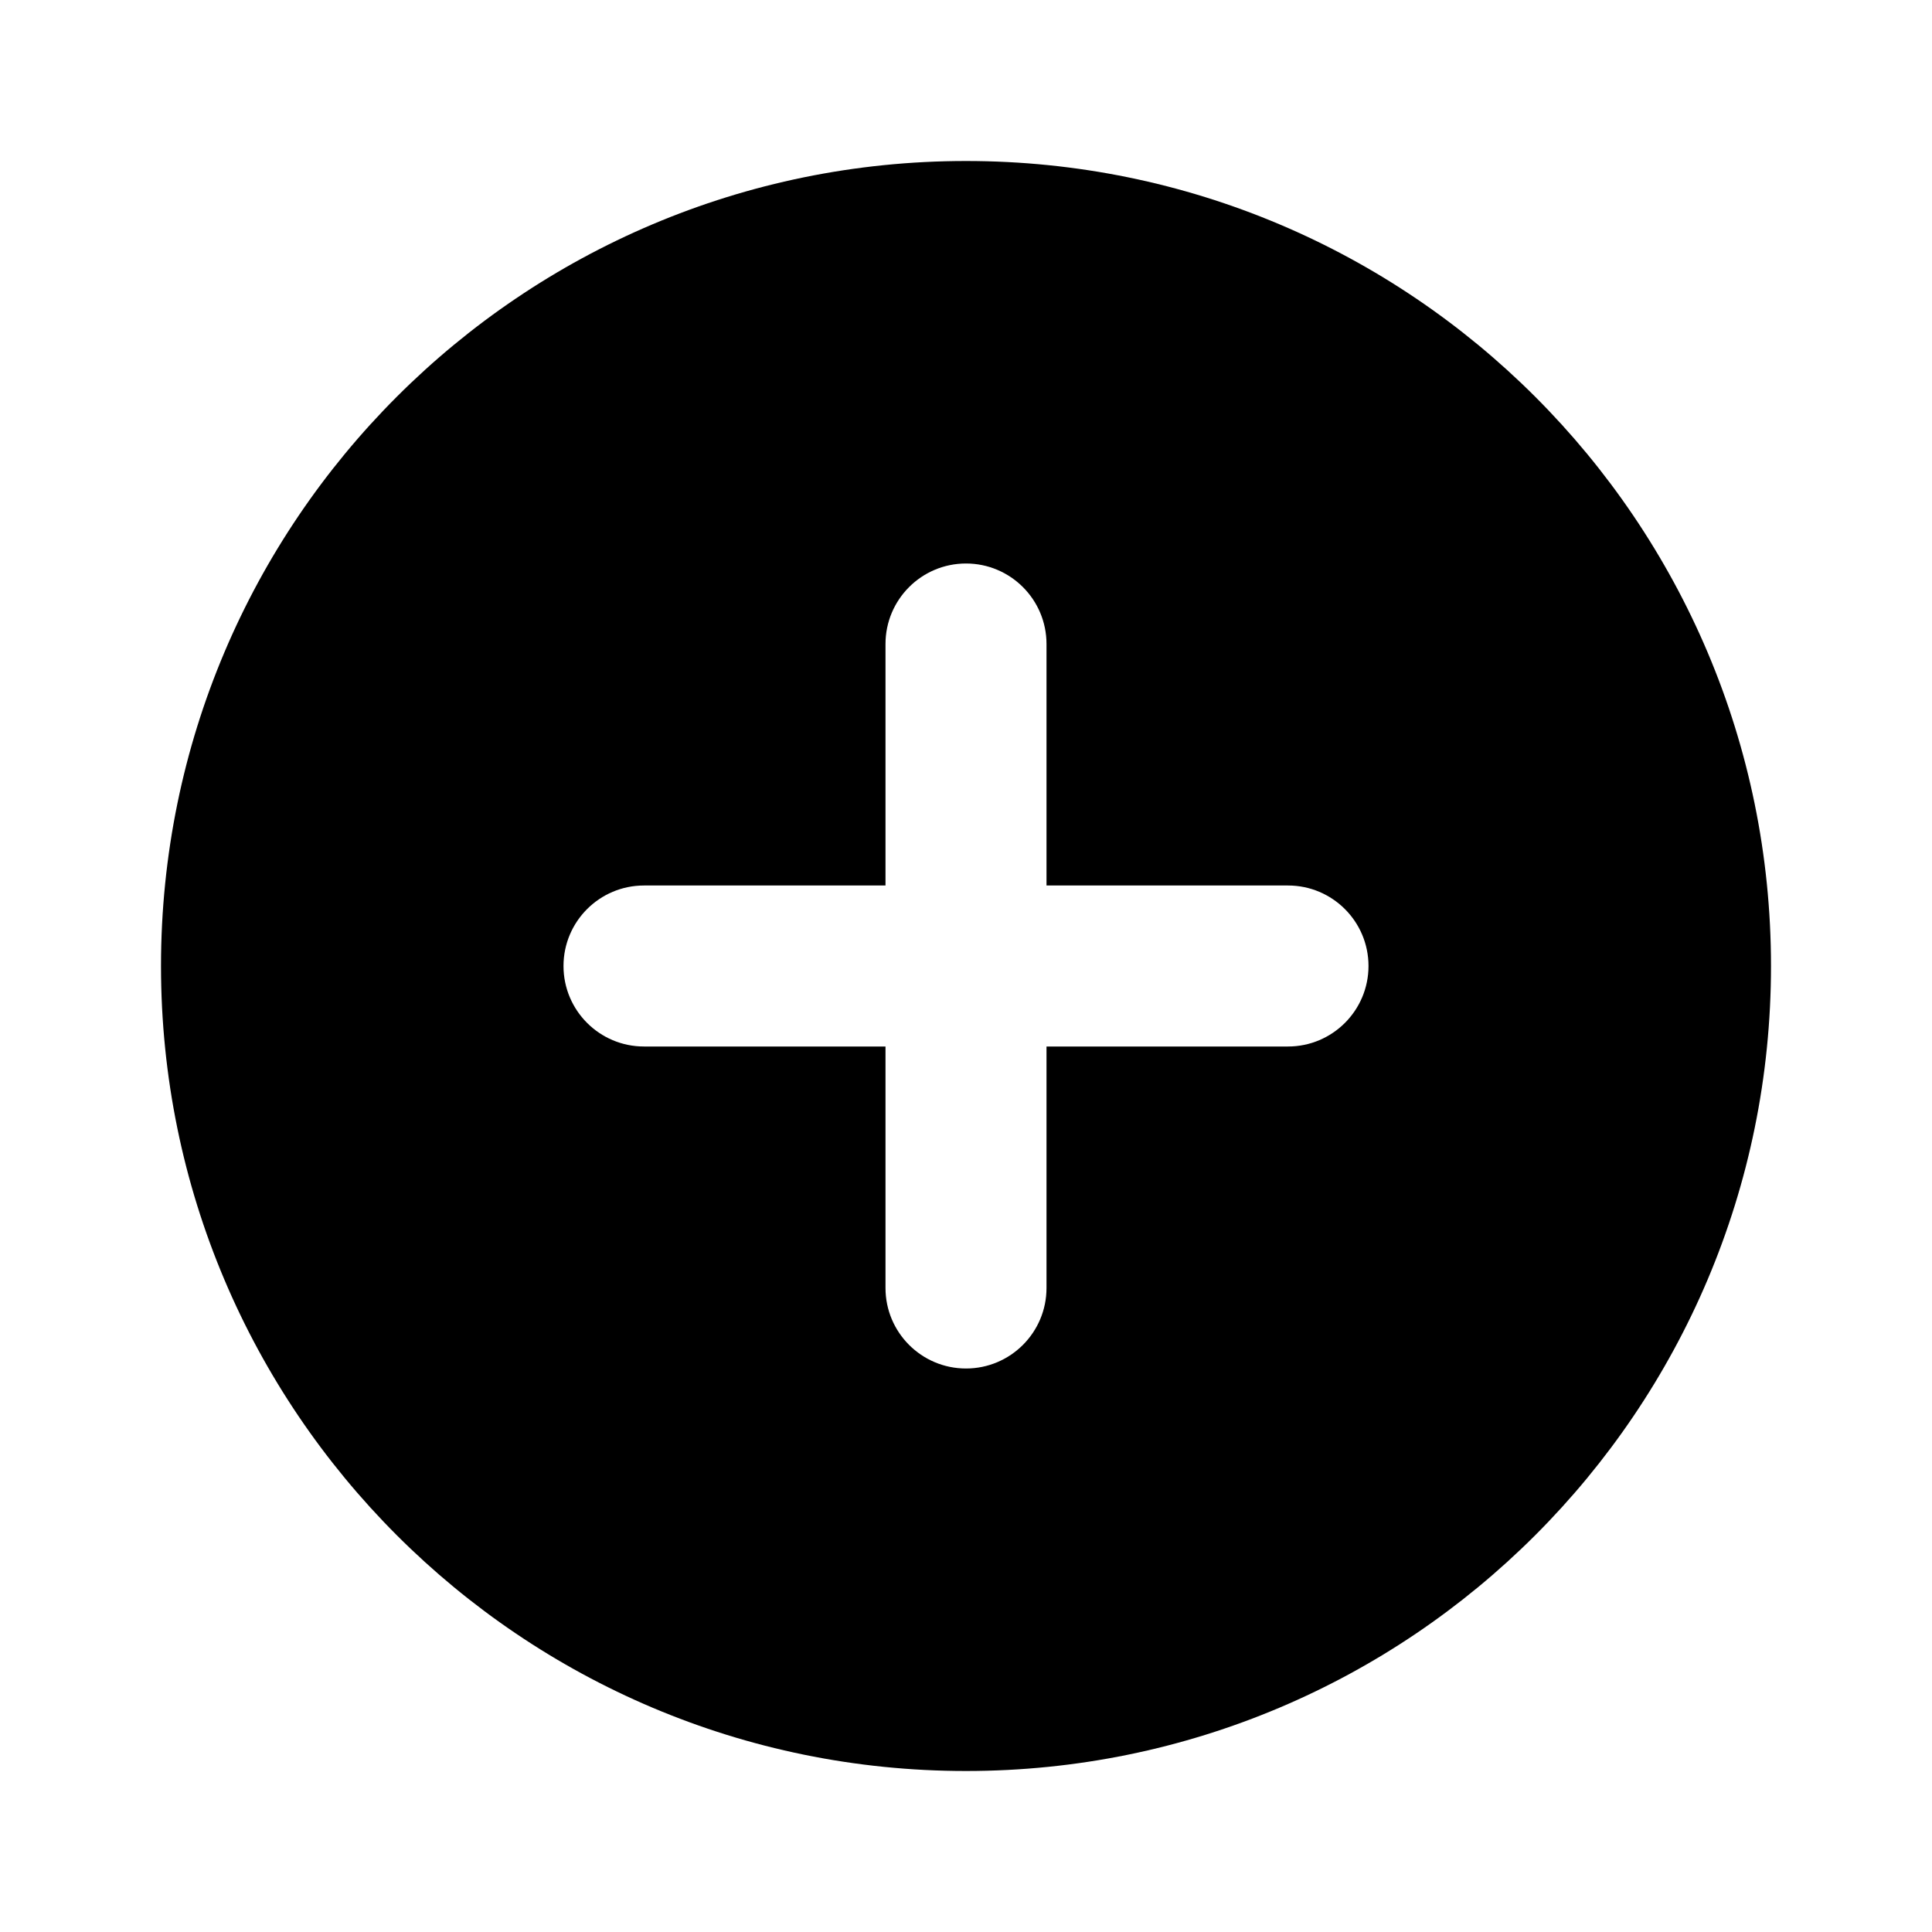
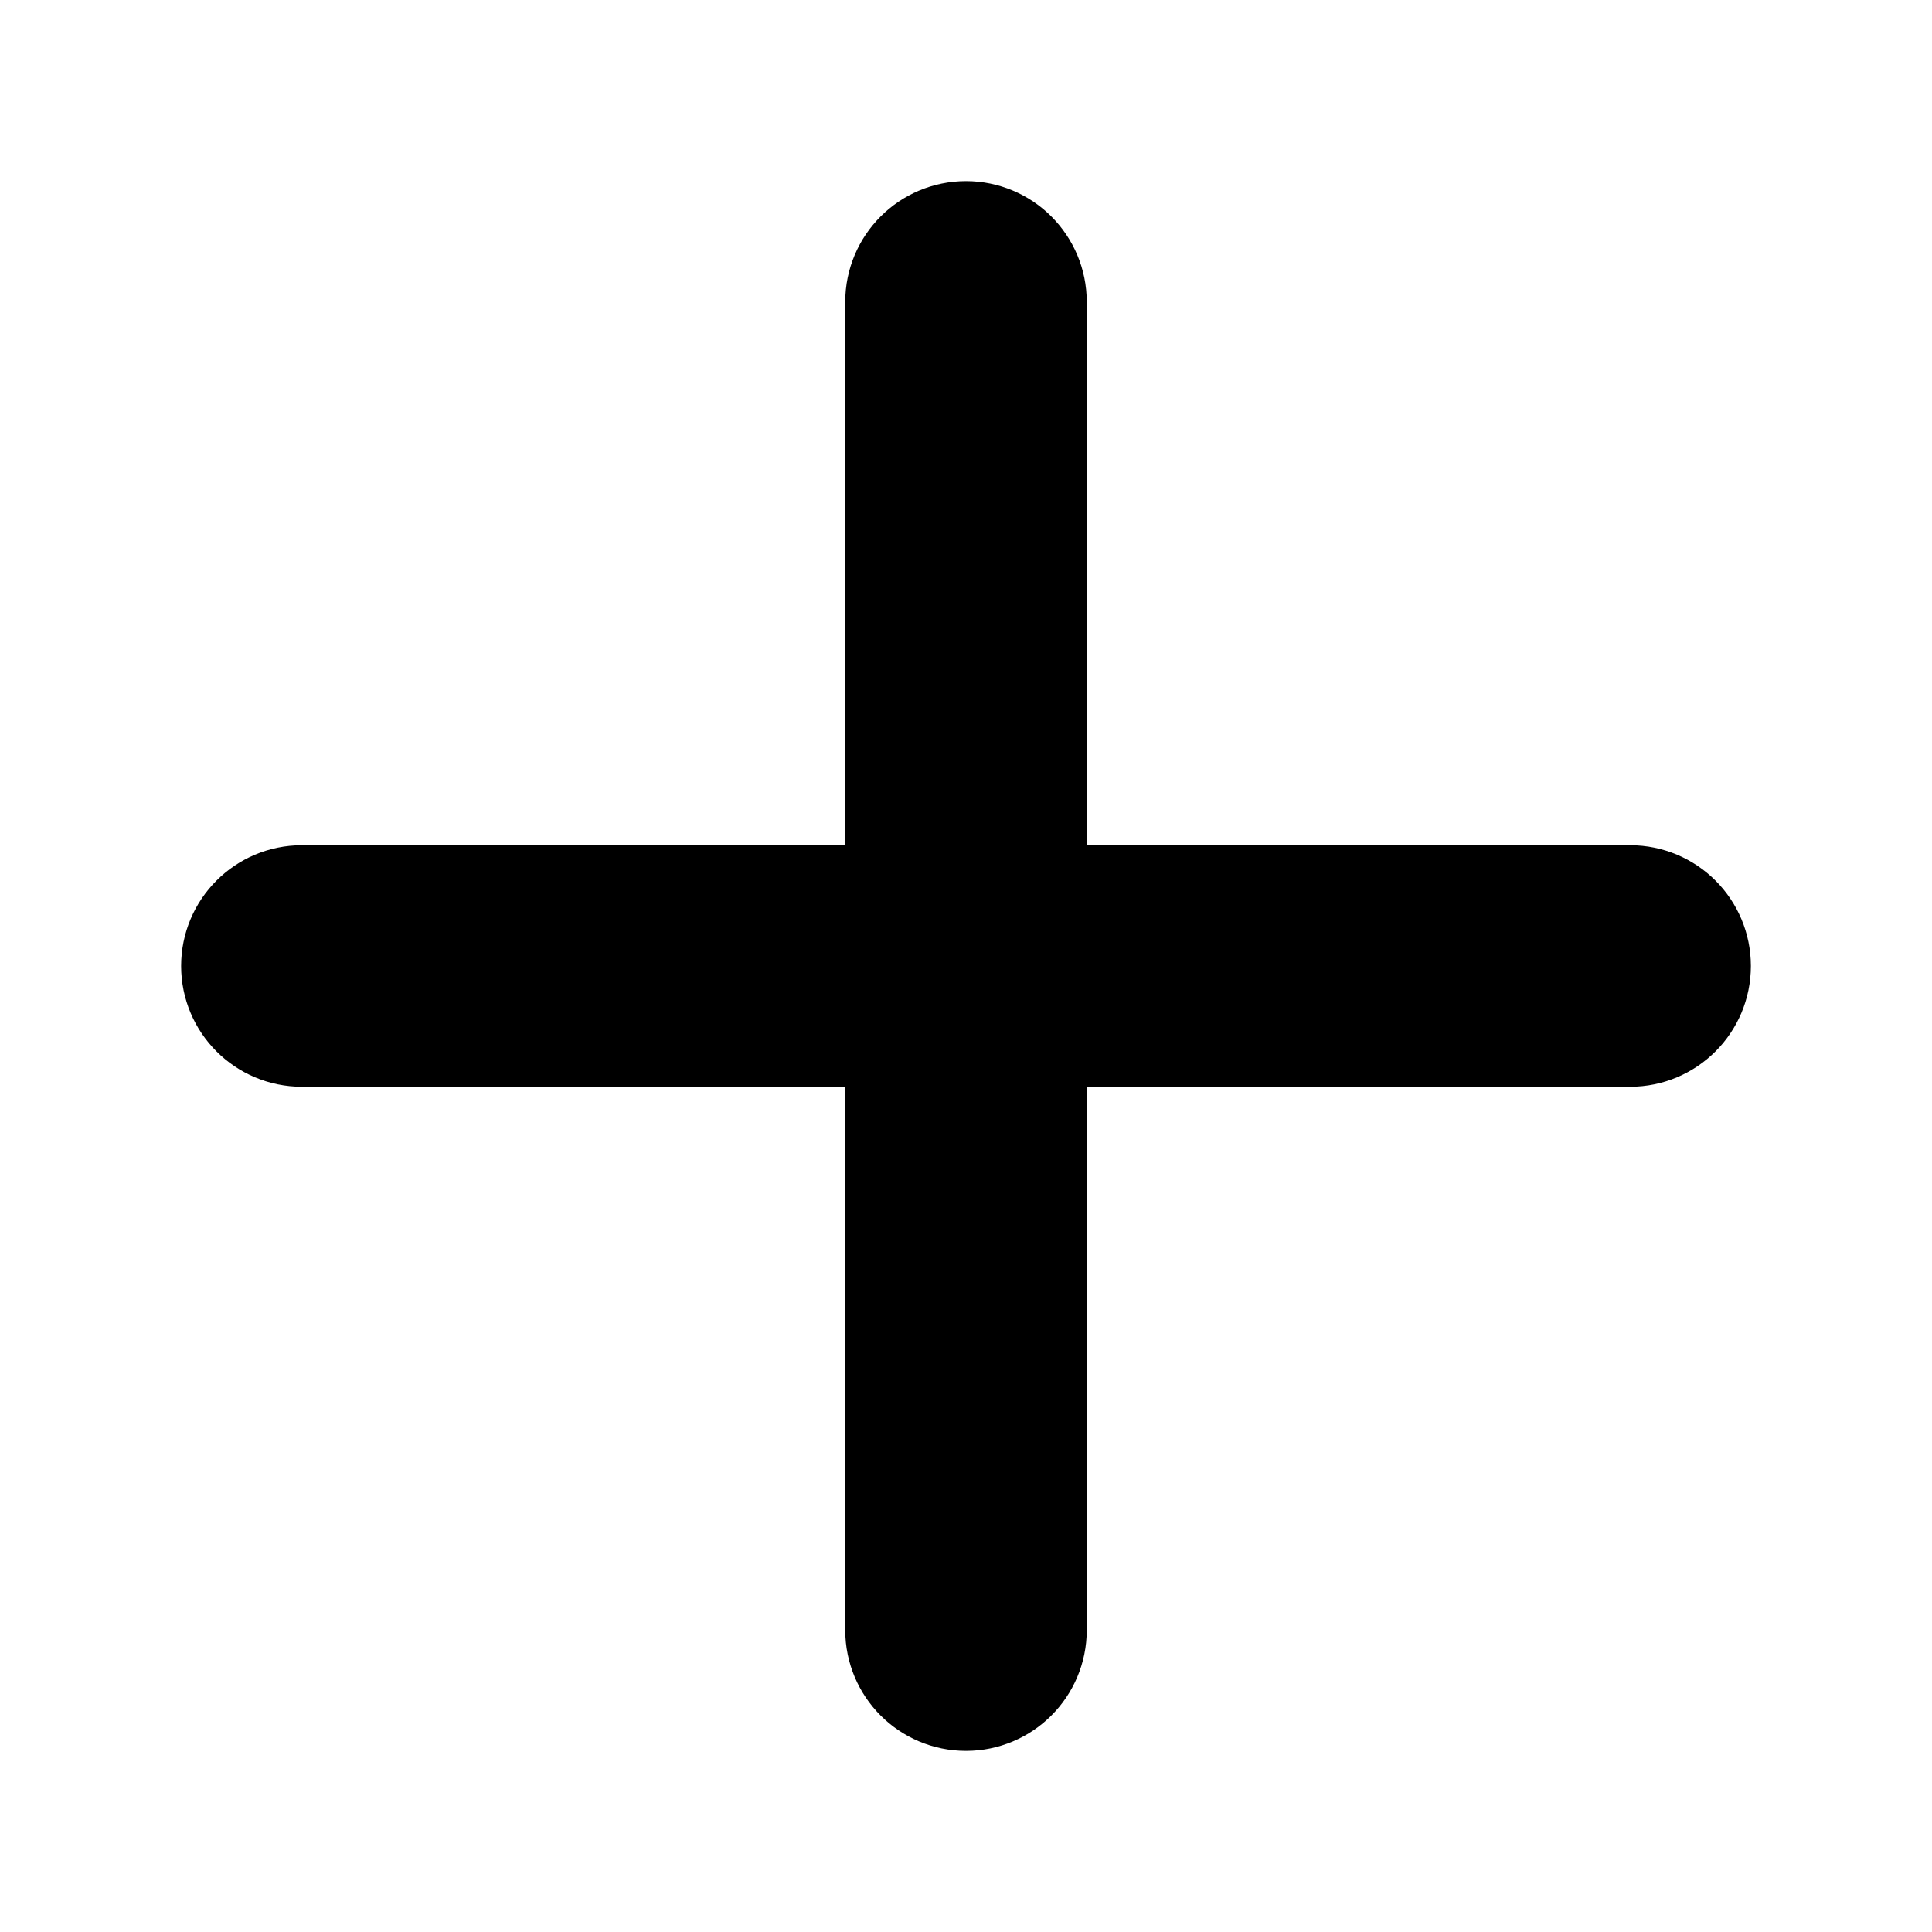
- <svg xmlns="http://www.w3.org/2000/svg" fill="currentColor" viewBox="0 0 24 24">
-   <path d="M12,2C6.477,2,2,6.477,2,12s4.477,10,10,10s10-4.477,10-10S17.523,2,12,2z M16,13h-3v3c0,0.552-0.448,1-1,1h0 c-0.552,0-1-0.448-1-1v-3H8c-0.552,0-1-0.448-1-1v0c0-0.552,0.448-1,1-1h3V8c0-0.552,0.448-1,1-1h0c0.552,0,1,0.448,1,1v3h3 c0.552,0,1,0.448,1,1v0C17,12.552,16.552,13,16,13z" />
+ <svg xmlns="http://www.w3.org/2000/svg" fill="currentColor" viewBox="0 0 16 16">
+   <path stroke="currentColor" stroke-width="1" d="M8 2a.5.5 0 0 1 .5.5v5h5a.5.5 0 0 1 0 1h-5v5a.5.5 0 0 1-1 0v-5h-5a.5.5 0 0 1 0-1h5v-5A.5.5 0 0 1 8 2Z" />
</svg>
